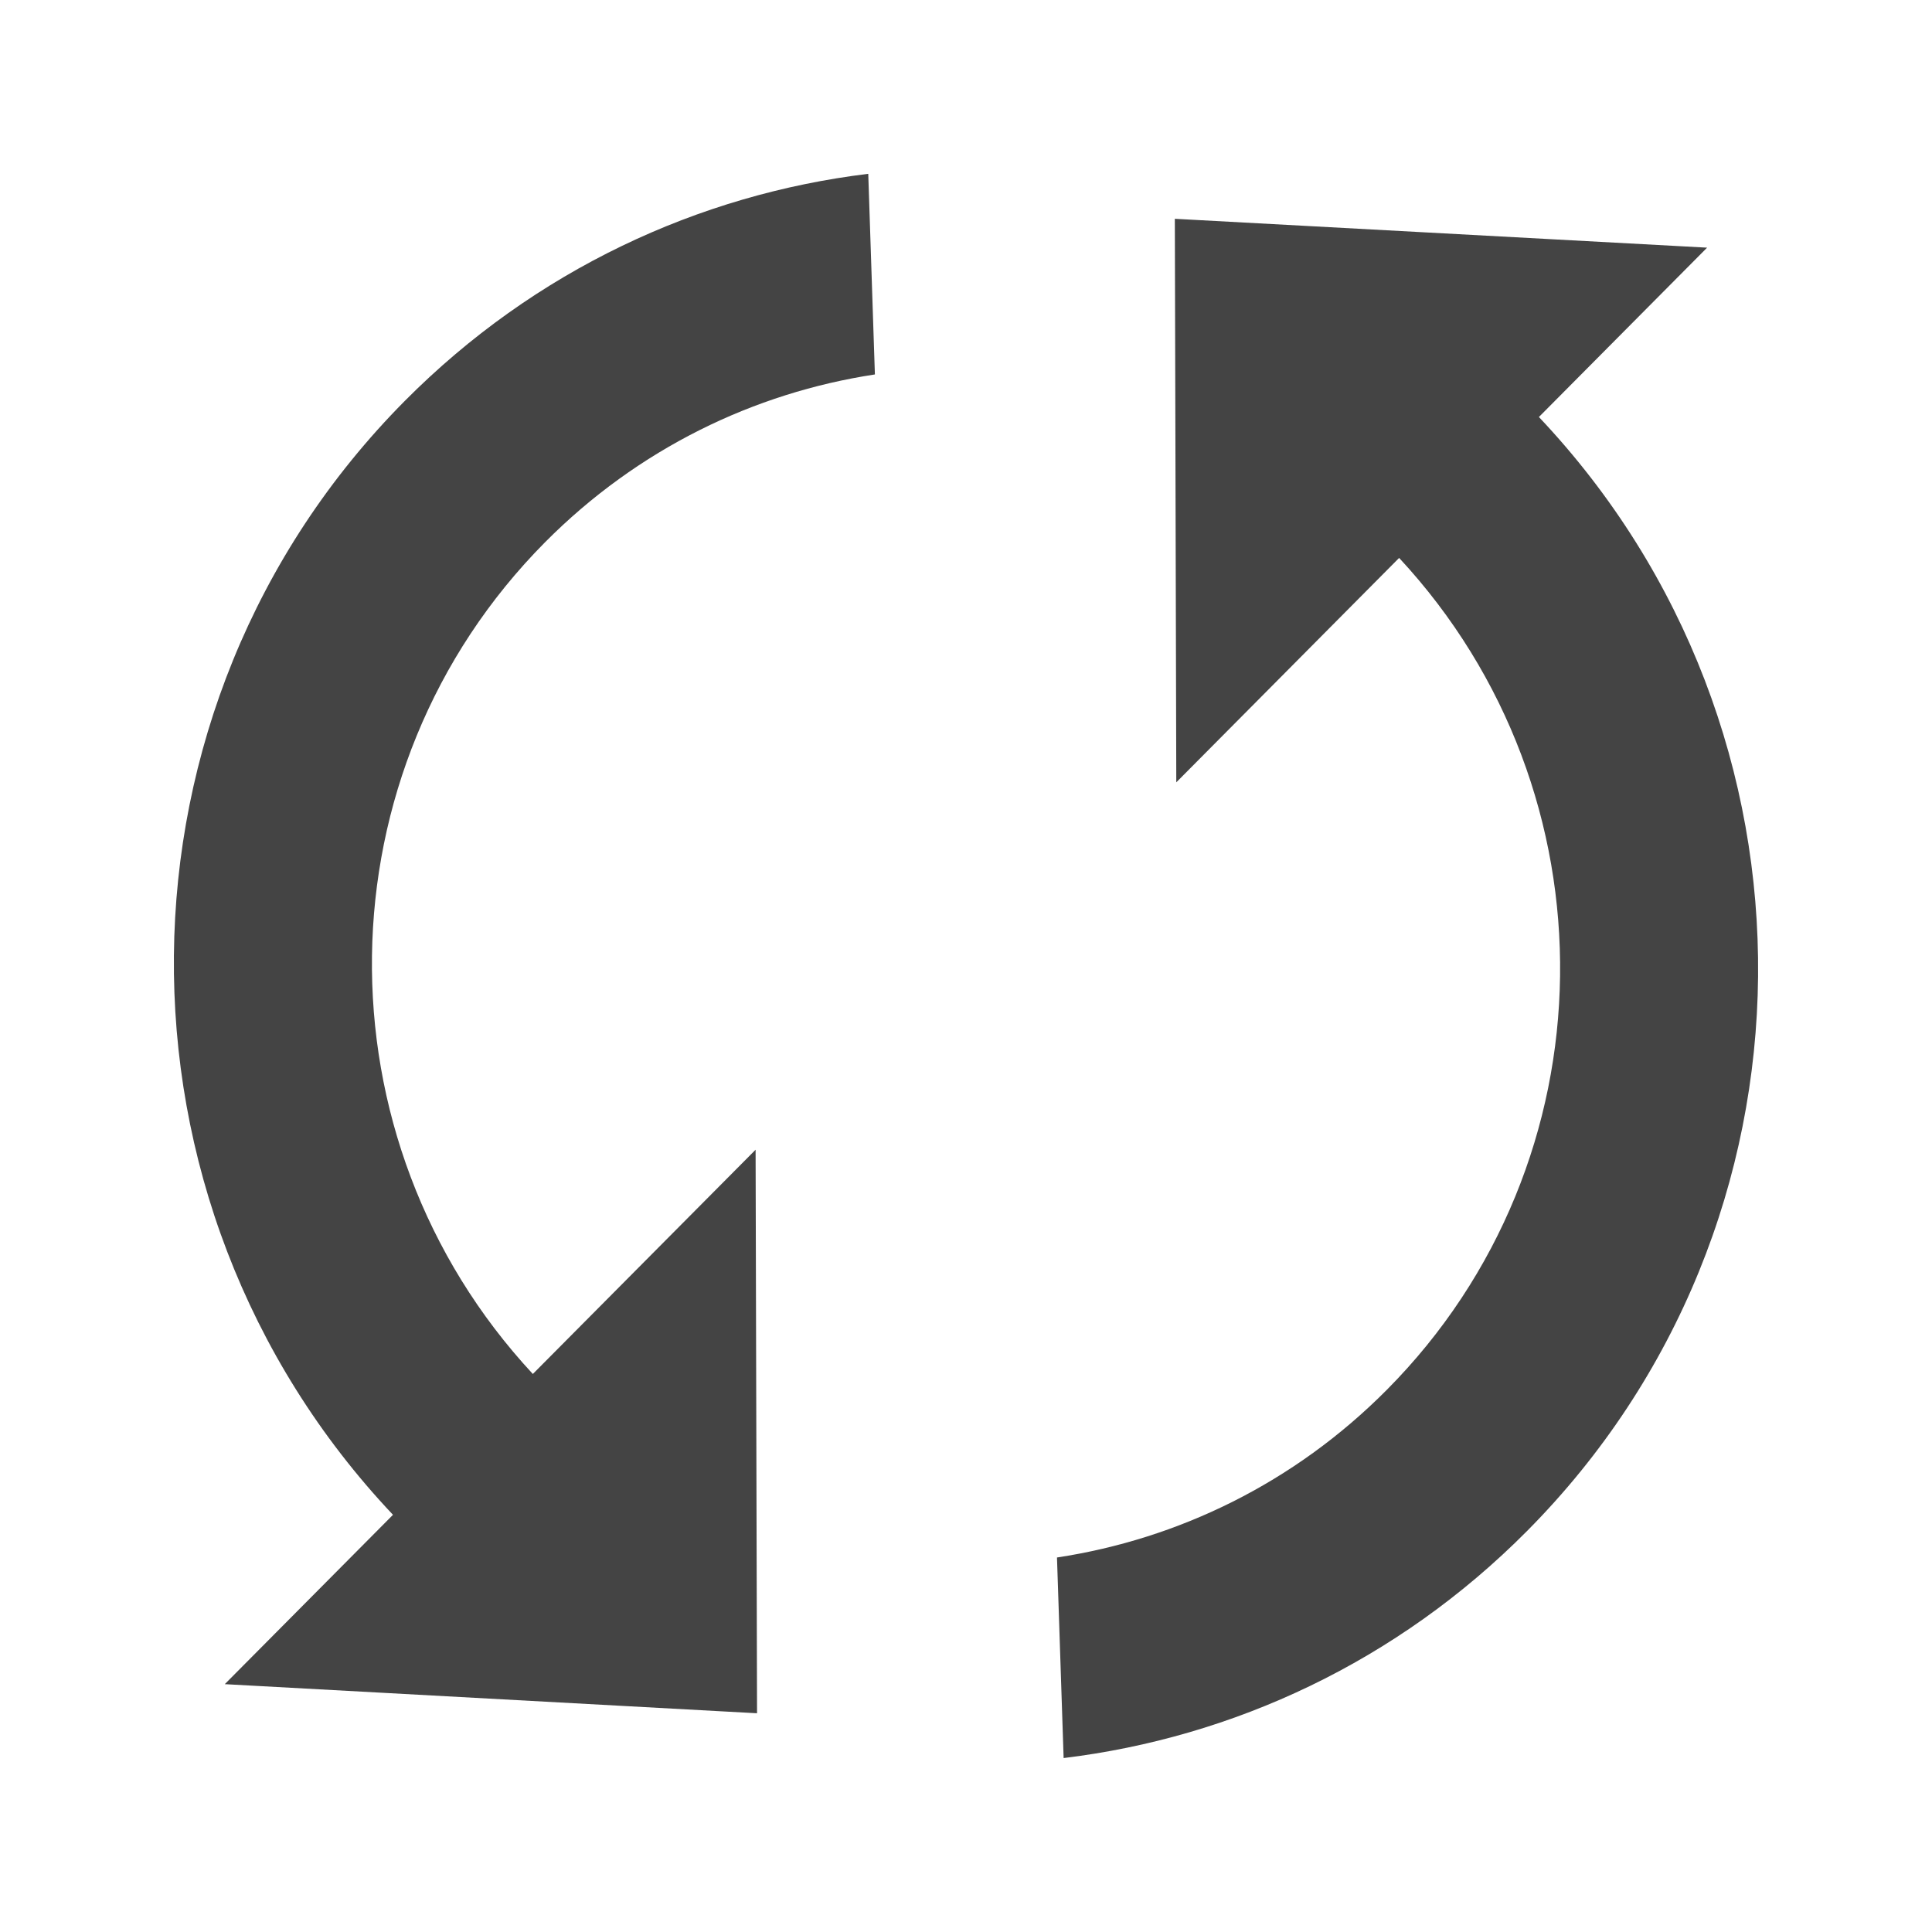
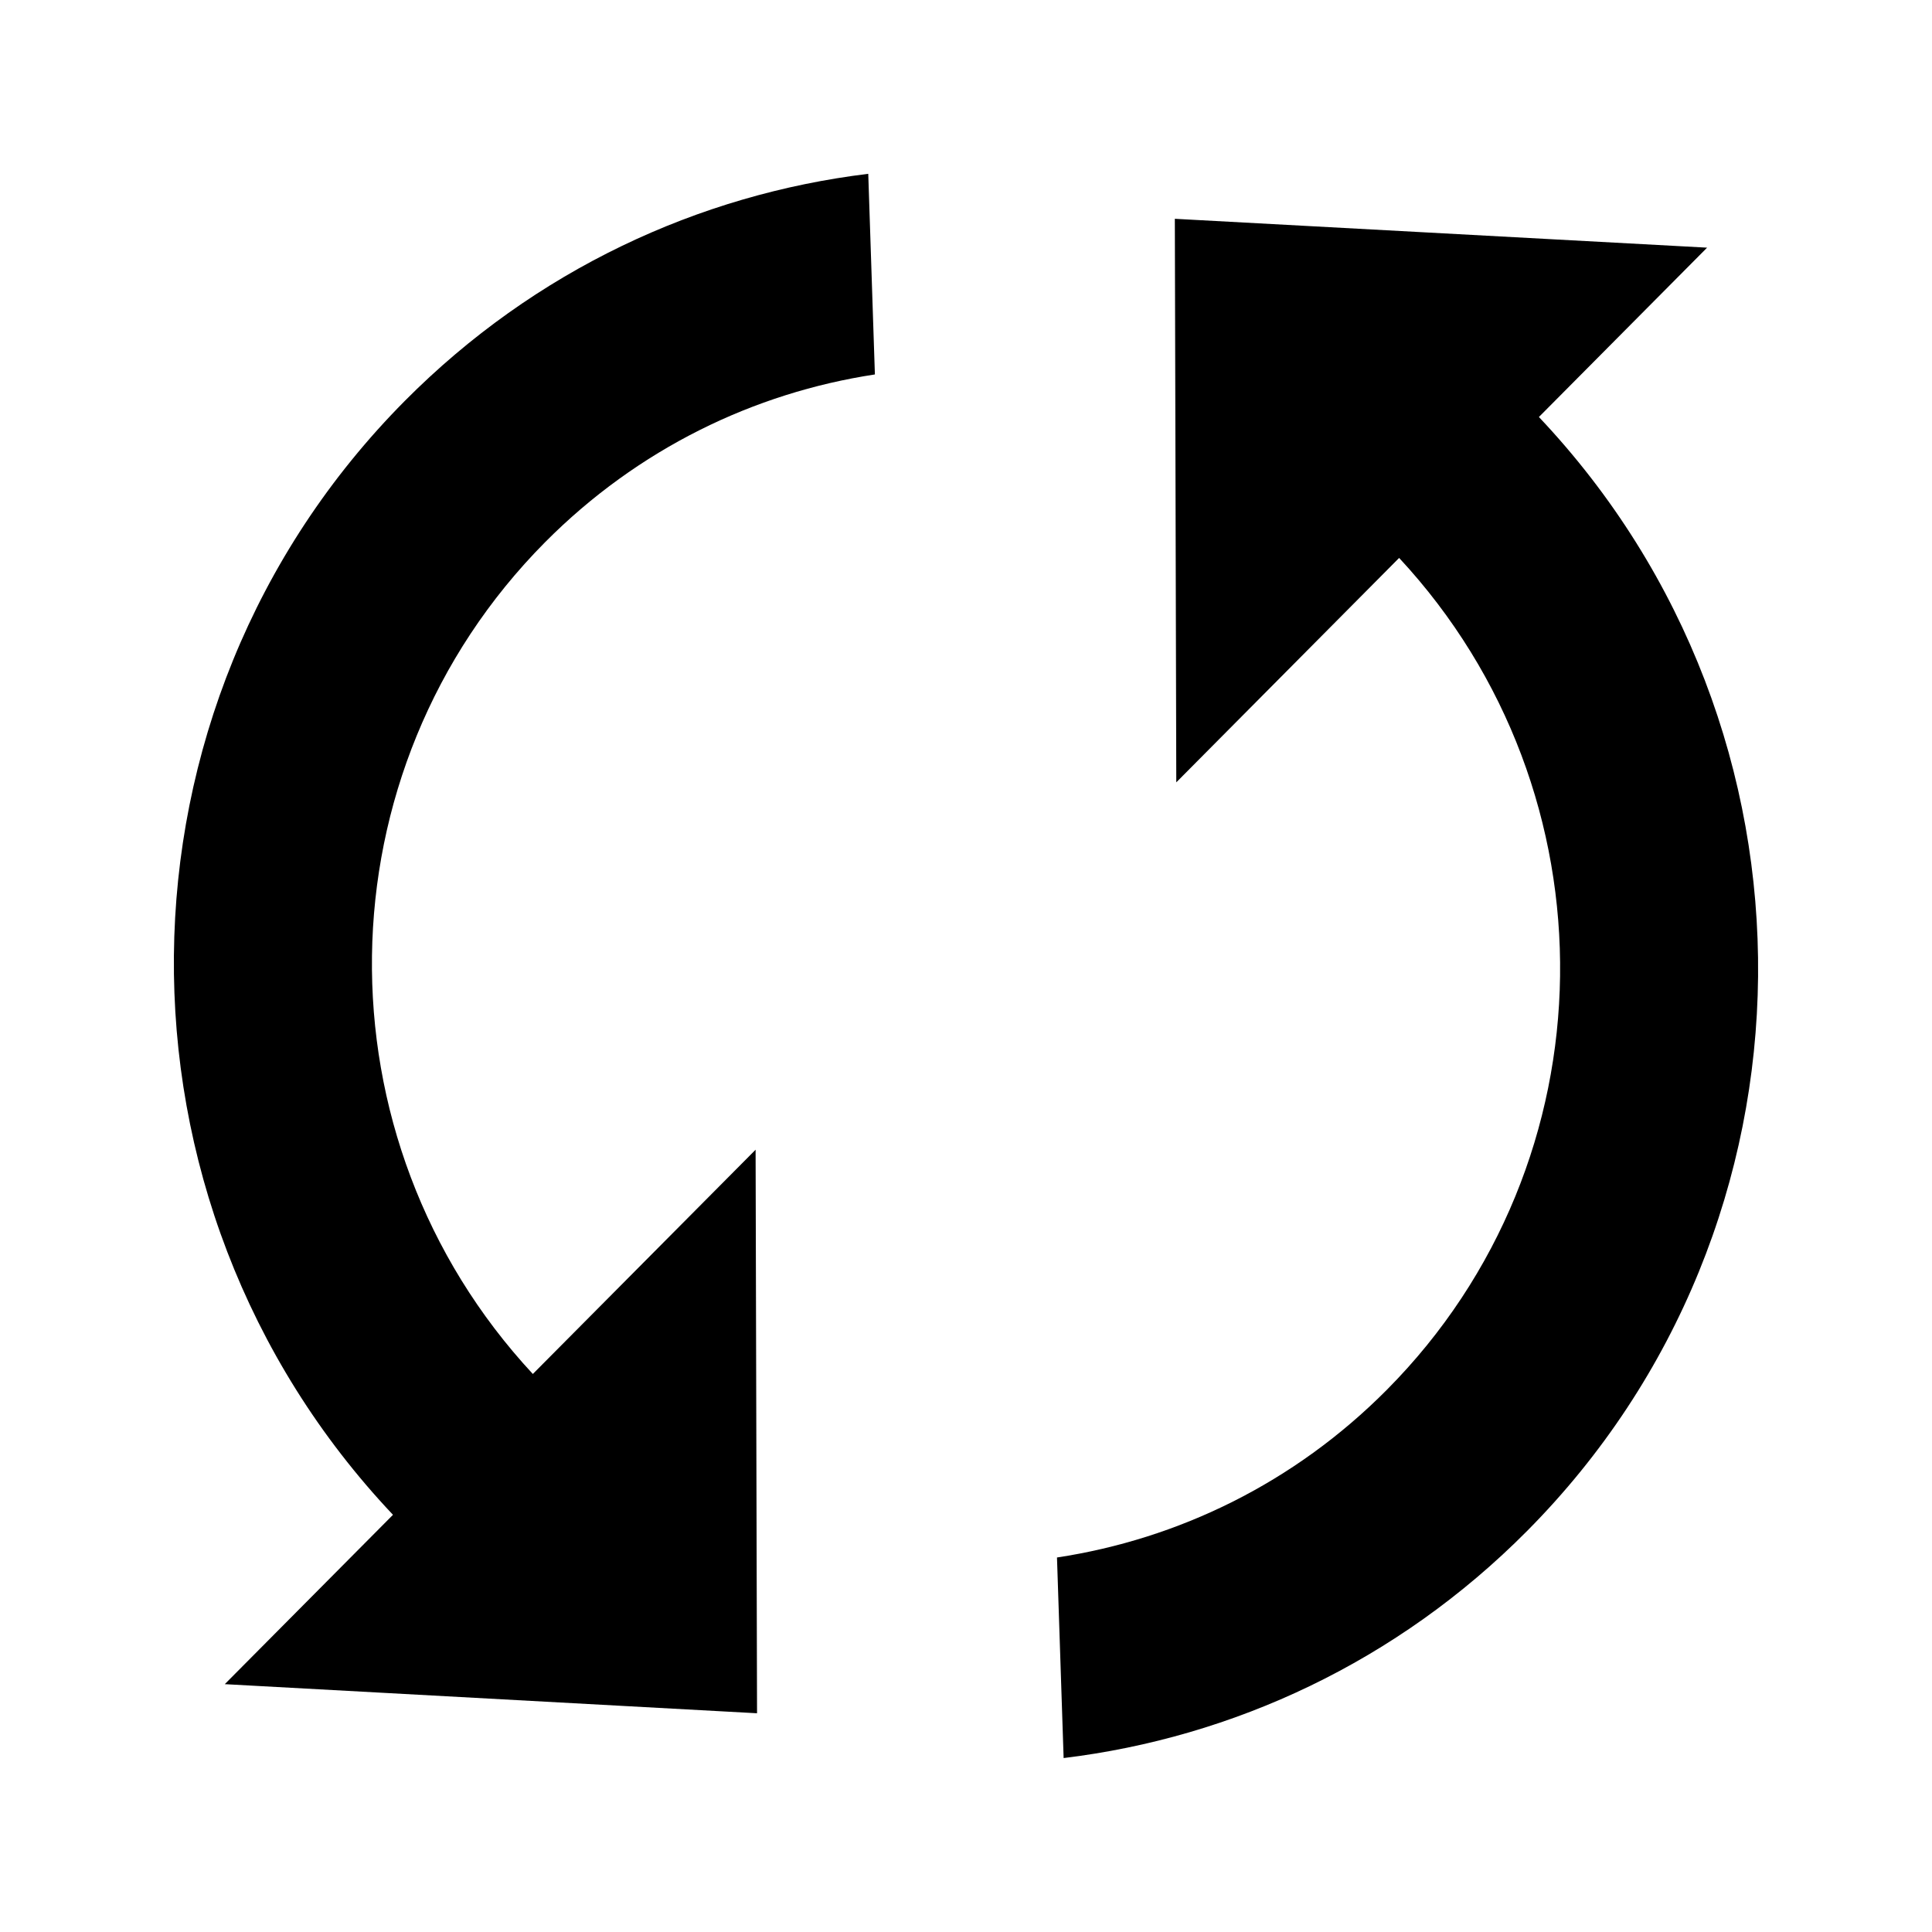
<svg xmlns="http://www.w3.org/2000/svg" version="1.1" width="32" height="32" viewBox="0 0 32 32">
-   <path fill="#444444" d="M8.826 22.758c-3.619-3.893-3.555-9.992 0.203-13.778 1.539-1.549 3.462-2.474 5.462-2.778l-0.11-3.323c-2.806 0.341-5.523 1.594-7.675 3.76-5.038 5.075-5.098 13.264-0.197 18.451l-2.786 2.805 8.816 0.482-0.024-9.334-3.69 3.715zM19.459 3.624l0.024 9.334 3.691-3.717c3.619 3.893 3.557 9.992-0.203 13.778-1.539 1.55-3.462 2.474-5.464 2.778l0.11 3.322c2.808-0.341 5.525-1.594 7.677-3.762 5.037-5.074 5.099-13.264 0.195-18.45l2.786-2.805-8.816-0.478z" />
+   <path fill="#000000" d="M8.826 22.758c-3.619-3.893-3.555-9.992 0.203-13.778 1.539-1.549 3.462-2.474 5.462-2.778l-0.11-3.323c-2.806 0.341-5.523 1.594-7.675 3.76-5.038 5.075-5.098 13.264-0.197 18.451l-2.786 2.805 8.816 0.482-0.024-9.334-3.69 3.715zM19.459 3.624l0.024 9.334 3.691-3.717c3.619 3.893 3.557 9.992-0.203 13.778-1.539 1.55-3.462 2.474-5.464 2.778l0.11 3.322c2.808-0.341 5.525-1.594 7.677-3.762 5.037-5.074 5.099-13.264 0.195-18.45l2.786-2.805-8.816-0.478z" />
</svg>
